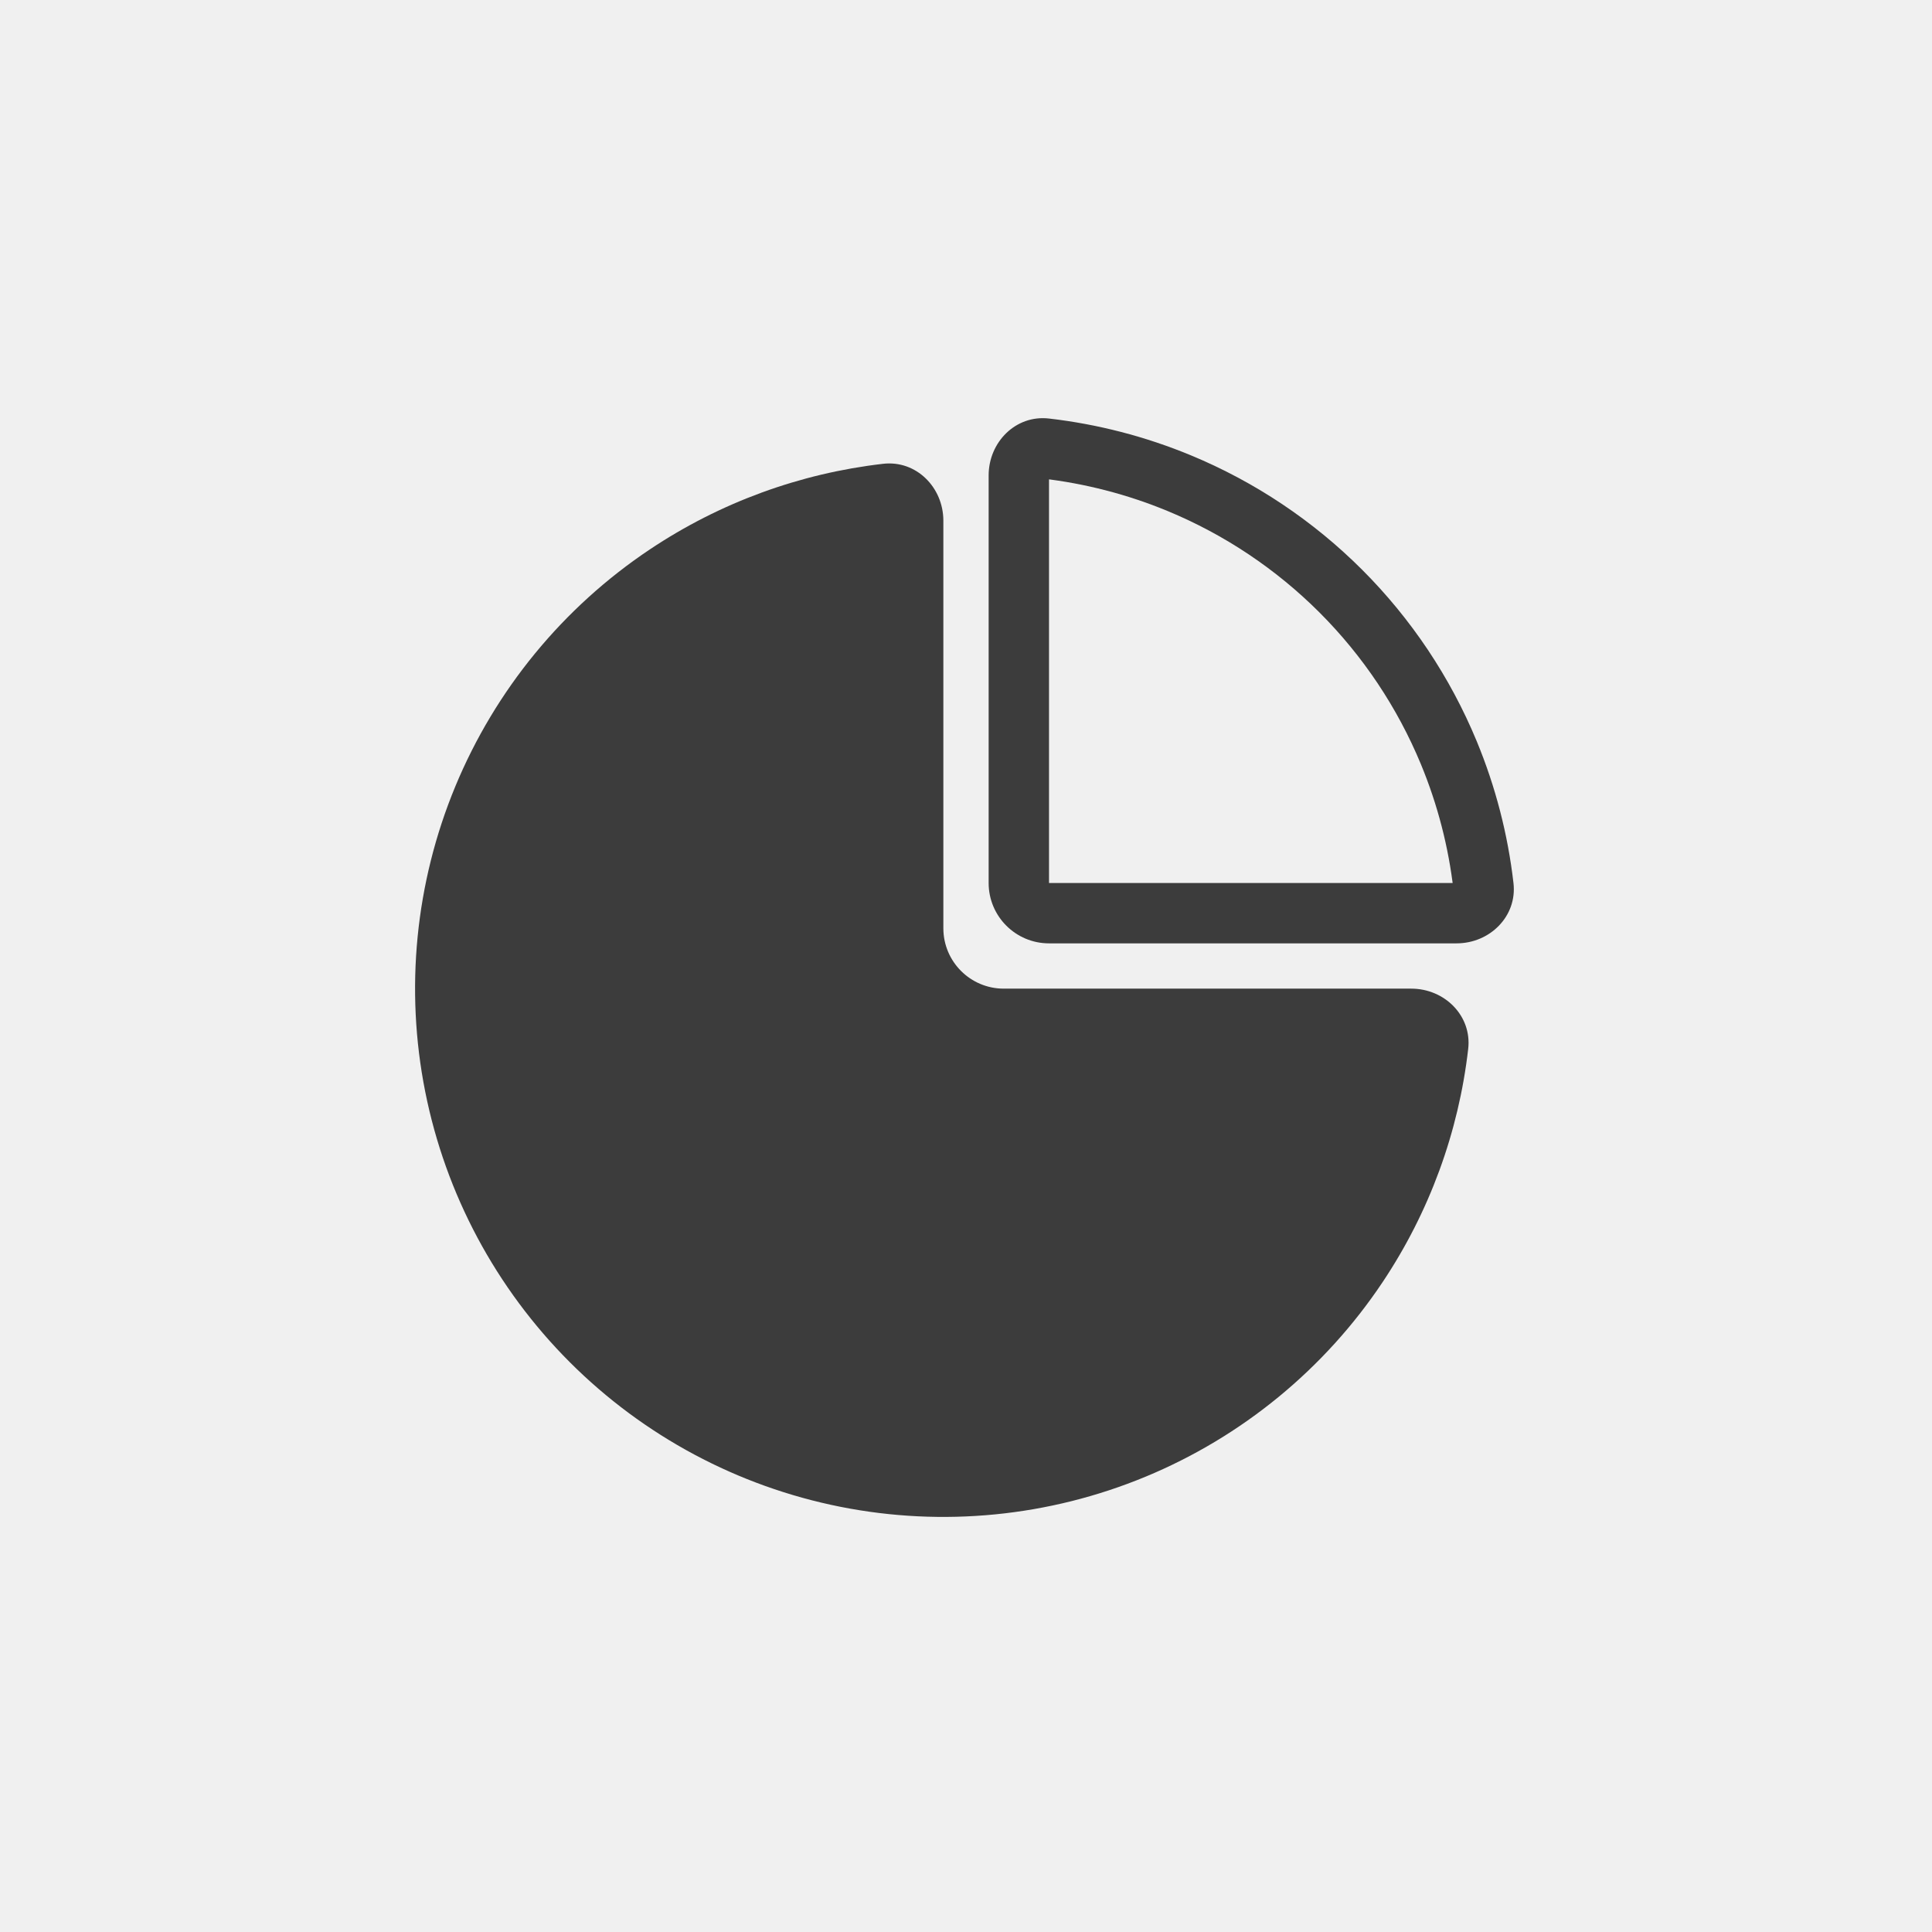
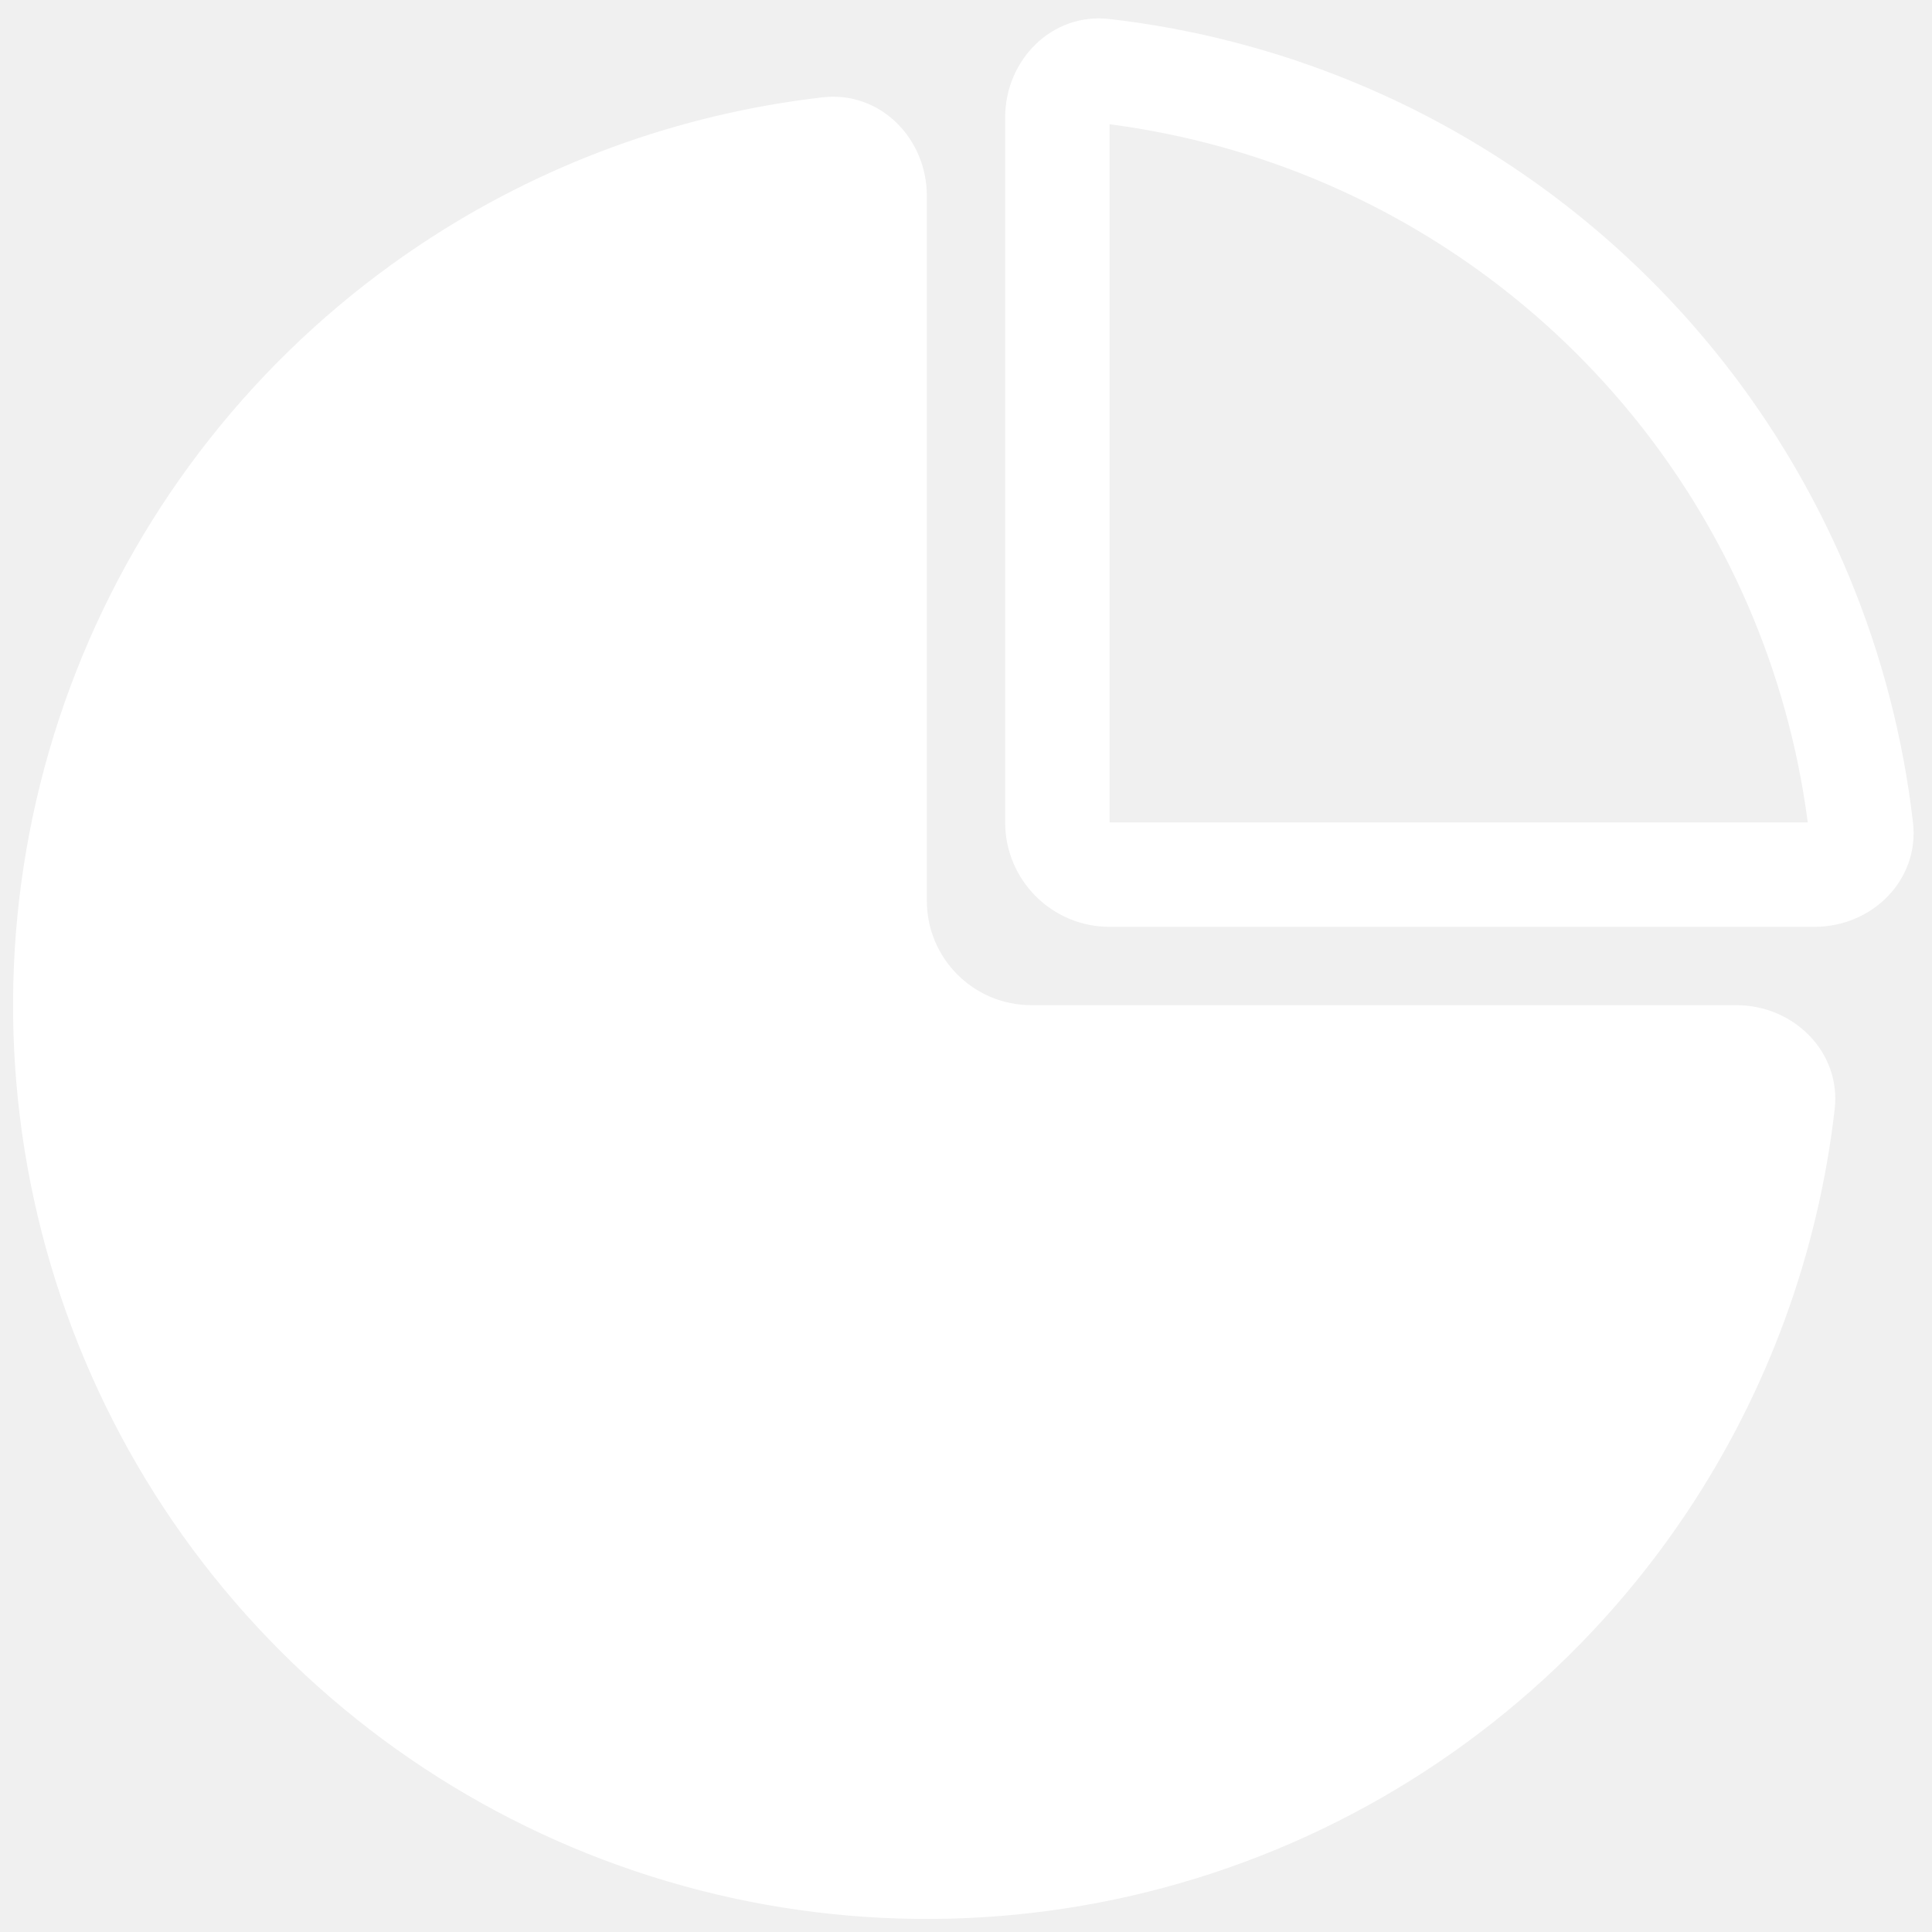
- <svg xmlns="http://www.w3.org/2000/svg" width="128" height="128" viewBox="0 0 128 128" fill="none">
+ <svg xmlns="http://www.w3.org/2000/svg" width="74" height="74" viewBox="27 27 74 74" fill="none">
  <mask id="path-2-inside-1_9_38" fill="white">
    <path d="M93.5 65.5C95.709 65.5 97.524 67.297 97.272 69.491C96.639 75.001 94.704 80.302 91.601 84.945C87.756 90.701 82.289 95.187 75.894 97.836C69.499 100.485 62.461 101.178 55.672 99.828C48.883 98.477 42.646 95.144 37.751 90.249C32.856 85.354 29.523 79.118 28.172 72.328C26.822 65.539 27.515 58.502 30.164 52.106C32.813 45.711 37.299 40.244 43.055 36.399C47.698 33.296 52.999 31.361 58.509 30.728C60.703 30.476 62.5 32.291 62.5 34.5L62.5 61.5C62.5 63.709 64.291 65.5 66.5 65.5H93.5Z" />
  </mask>
-   <path d="M93.5 65.5C95.709 65.5 97.524 67.297 97.272 69.491C96.639 75.001 94.704 80.302 91.601 84.945C87.756 90.701 82.289 95.187 75.894 97.836C69.499 100.485 62.461 101.178 55.672 99.828C48.883 98.477 42.646 95.144 37.751 90.249C32.856 85.354 29.523 79.118 28.172 72.328C26.822 65.539 27.515 58.502 30.164 52.106C32.813 45.711 37.299 40.244 43.055 36.399C47.698 33.296 52.999 31.361 58.509 30.728C60.703 30.476 62.5 32.291 62.5 34.5L62.5 61.5C62.5 63.709 64.291 65.5 66.5 65.5H93.5Z" fill="#3C3C3C" stroke="#3C3C3C" stroke-width="8" mask="url(#path-2-inside-1_9_38)" />
+   <path d="M93.5 65.5C95.709 65.5 97.524 67.297 97.272 69.491C96.639 75.001 94.704 80.302 91.601 84.945C87.756 90.701 82.289 95.187 75.894 97.836C69.499 100.485 62.461 101.178 55.672 99.828C48.883 98.477 42.646 95.144 37.751 90.249C32.856 85.354 29.523 79.118 28.172 72.328C26.822 65.539 27.515 58.502 30.164 52.106C32.813 45.711 37.299 40.244 43.055 36.399C47.698 33.296 52.999 31.361 58.509 30.728C60.703 30.476 62.5 32.291 62.5 34.5L62.5 61.5C62.5 63.709 64.291 65.5 66.5 65.5H93.5Z" fill="#FFFFFF" stroke="#FFFFFF" stroke-width="8" mask="url(#path-2-inside-1_9_38)" />
  <mask id="path-3-inside-2_9_38" fill="white">
    <path d="M65.5 31.5C65.5 29.291 67.297 27.476 69.491 27.728C72.717 28.099 75.882 28.917 78.894 30.164C83.14 31.923 86.999 34.501 90.249 37.751C93.499 41.001 96.077 44.86 97.836 49.106C99.083 52.118 99.901 55.283 100.272 58.509C100.524 60.703 98.709 62.5 96.5 62.5L69.5 62.5C67.291 62.5 65.5 60.709 65.5 58.5L65.5 31.5Z" />
  </mask>
-   <path d="M65.5 31.5C65.5 29.291 67.297 27.476 69.491 27.728C72.717 28.099 75.882 28.917 78.894 30.164C83.14 31.923 86.999 34.501 90.249 37.751C93.499 41.001 96.077 44.86 97.836 49.106C99.083 52.118 99.901 55.283 100.272 58.509C100.524 60.703 98.709 62.5 96.5 62.5L69.5 62.5C67.291 62.5 65.5 60.709 65.5 58.5L65.5 31.5Z" stroke="#3C3C3C" stroke-width="8" mask="url(#path-3-inside-2_9_38)" />
+   <path d="M65.5 31.5C65.5 29.291 67.297 27.476 69.491 27.728C72.717 28.099 75.882 28.917 78.894 30.164C83.14 31.923 86.999 34.501 90.249 37.751C93.499 41.001 96.077 44.86 97.836 49.106C99.083 52.118 99.901 55.283 100.272 58.509C100.524 60.703 98.709 62.5 96.5 62.5L69.5 62.5C67.291 62.5 65.5 60.709 65.5 58.5L65.5 31.5Z" stroke="#FFFFFF" stroke-width="8" mask="url(#path-3-inside-2_9_38)" />
</svg>
